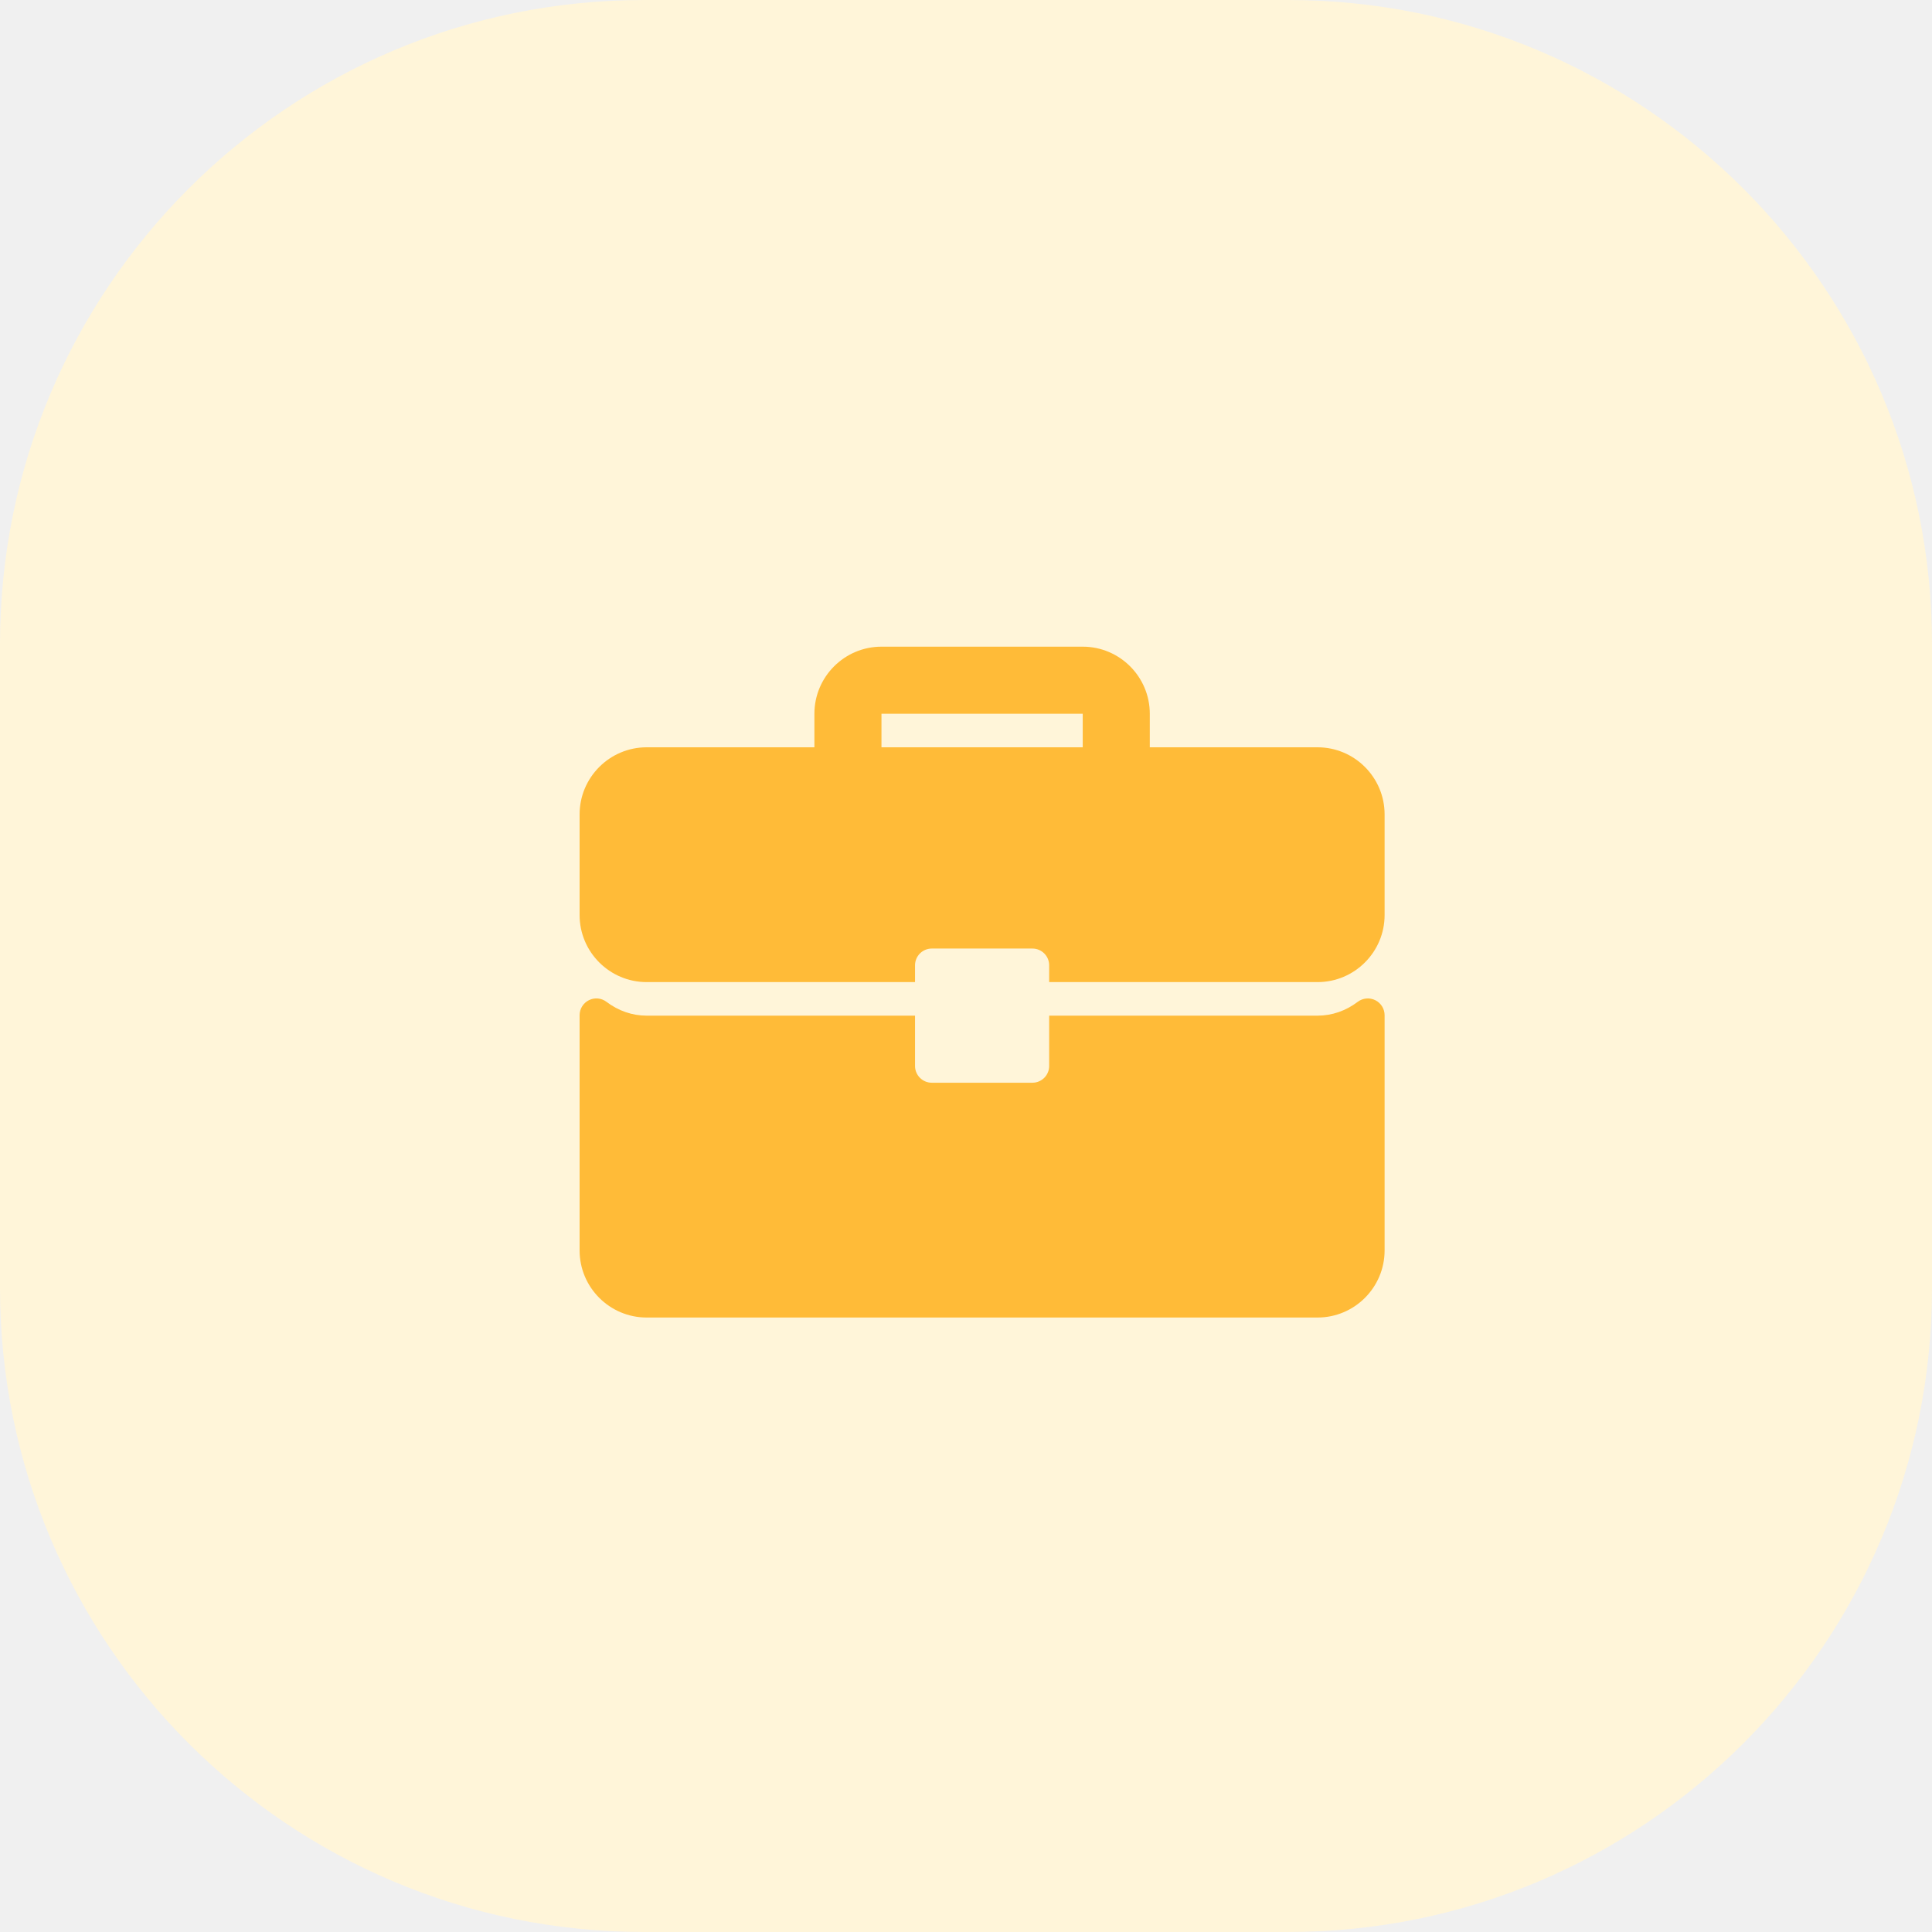
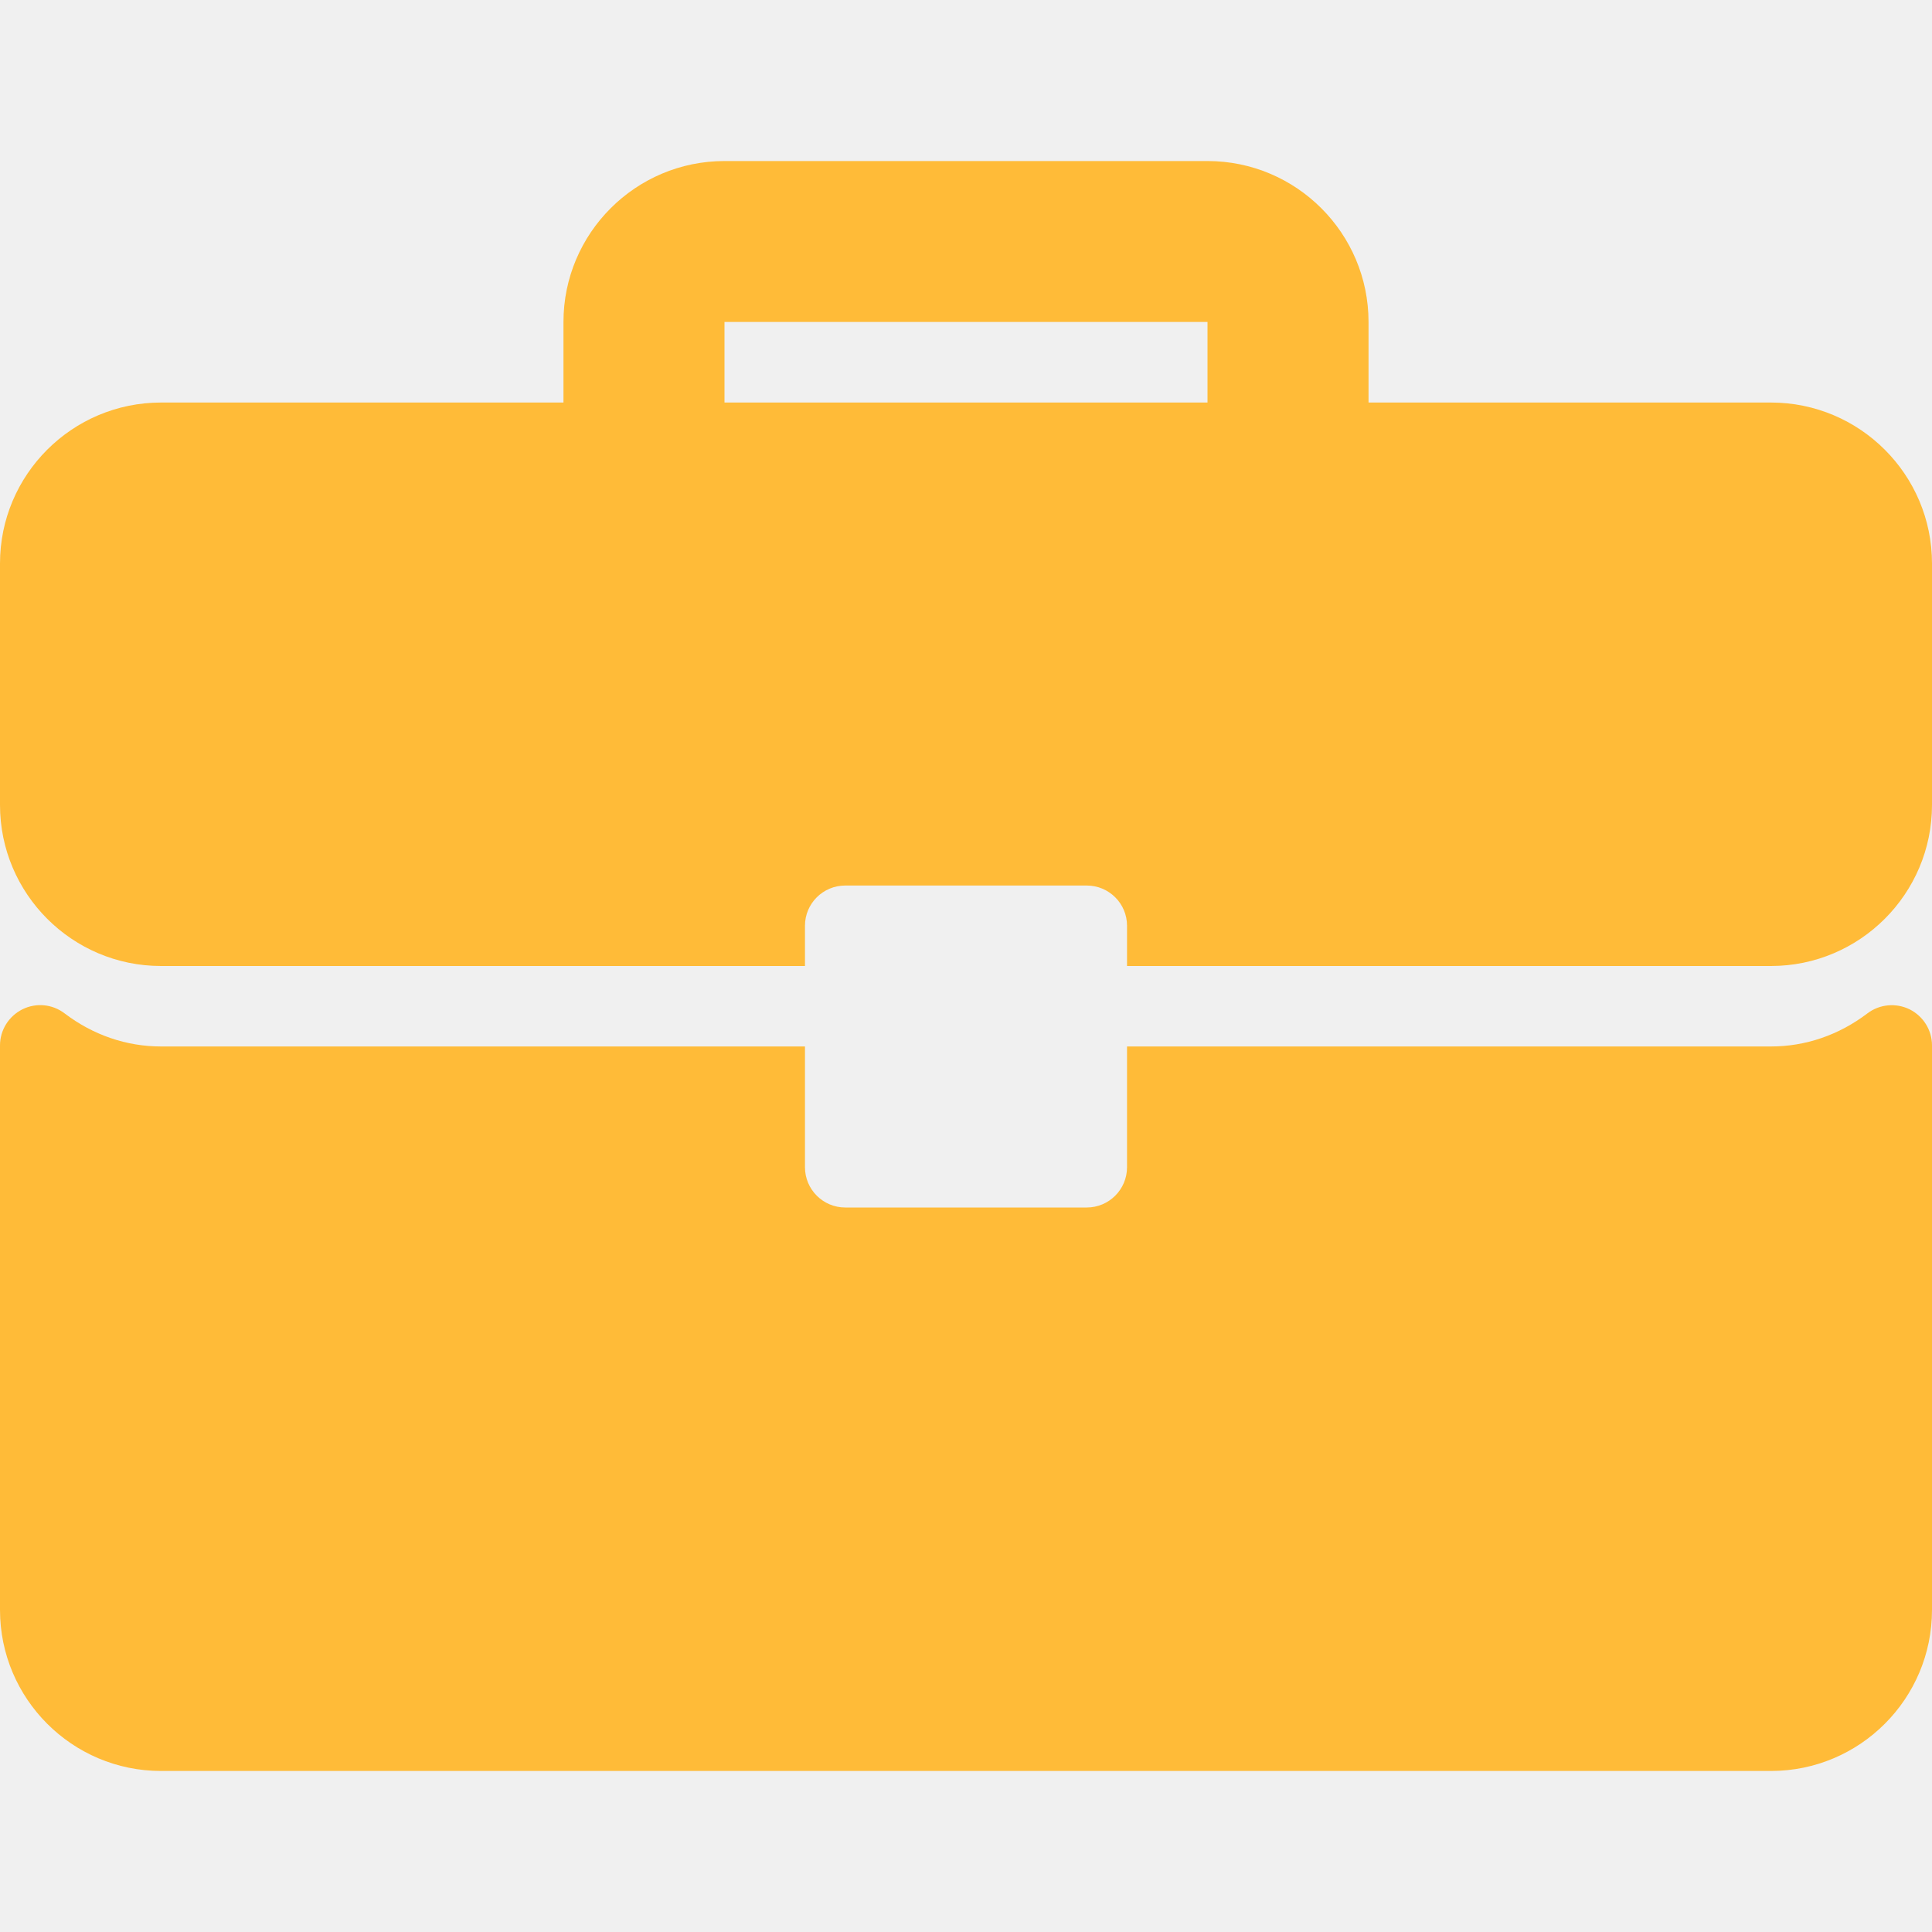
- <svg xmlns="http://www.w3.org/2000/svg" width="60" height="60" viewBox="0 0 60 60" fill="none">
-   <rect width="60" height="60" rx="20" fill="#FFF5D9" />
-   <g clip-path="url(#clip0_0_1)">
-     <path d="M40.917 23.208H35.708V22.167C35.708 21.018 34.774 20.083 33.625 20.083H27.375C26.226 20.083 25.292 21.018 25.292 22.167V23.208H20.083C18.934 23.208 18 24.143 18 25.292V28.417C18 29.566 18.934 30.5 20.083 30.5H28.417V29.979C28.417 29.691 28.65 29.458 28.938 29.458H32.062C32.35 29.458 32.583 29.691 32.583 29.979V30.5H40.917C42.066 30.5 43 29.566 43 28.417V25.292C43 24.143 42.066 23.208 40.917 23.208ZM33.625 23.208H27.375V22.167H33.625V23.208Z" fill="#FFBB38" />
-     <path d="M42.711 31.062C42.534 30.974 42.322 30.994 42.165 31.113C41.794 31.394 41.363 31.542 40.917 31.542H32.583V33.104C32.583 33.392 32.35 33.625 32.062 33.625H28.938C28.65 33.625 28.417 33.392 28.417 33.104V31.542H20.083C19.637 31.542 19.206 31.394 18.835 31.113C18.678 30.993 18.466 30.973 18.289 31.062C18.112 31.15 18 31.331 18 31.528V38.833C18 39.982 18.934 40.917 20.083 40.917H40.917C42.066 40.917 43 39.982 43 38.833V31.528C43 31.331 42.888 31.15 42.711 31.062Z" fill="#FFBB38" />
+ <svg xmlns="http://www.w3.org/2000/svg" width="20" height="20" viewBox="0 0 20 20" fill="none">
+   <g clip-path="url(#clip0_201_226)">
+     <path d="M18.333 4.167H14.167V3.333C14.167 2.414 13.419 1.667 12.5 1.667H7.5C6.581 1.667 5.833 2.414 5.833 3.333V4.167H1.667C0.747 4.167 0 4.914 0 5.833V8.333C0 9.252 0.747 10 1.667 10H8.333V9.583C8.333 9.353 8.52 9.167 8.75 9.167H11.25C11.48 9.167 11.667 9.353 11.667 9.583V10H18.333C19.253 10 20 9.252 20 8.333V5.833C20 4.914 19.253 4.167 18.333 4.167ZM12.5 4.167H7.5V3.333H12.5V4.167Z" fill="#FFBB38" />
+     <path d="M19.769 10.449C19.627 10.379 19.457 10.395 19.332 10.49C19.036 10.715 18.691 10.833 18.333 10.833H11.667V12.083C11.667 12.313 11.48 12.5 11.25 12.5H8.75C8.52 12.5 8.333 12.313 8.333 12.083V10.833H1.667C1.309 10.833 0.964 10.715 0.668 10.49C0.542 10.394 0.373 10.378 0.231 10.449C0.09 10.52 0 10.664 0 10.822V16.666C0 17.585 0.747 18.333 1.667 18.333H18.333C19.253 18.333 20 17.586 20 16.666V10.822C20 10.664 19.91 10.52 19.769 10.449Z" fill="#FFBB38" />
  </g>
  <defs>
-     <clipPath id="clip0_0_1">
-       <rect width="25" height="25" fill="white" transform="translate(18 18)" />
+     <clipPath id="clip0_201_226">
+       <rect width="20" height="20" fill="white" />
    </clipPath>
  </defs>
</svg>
